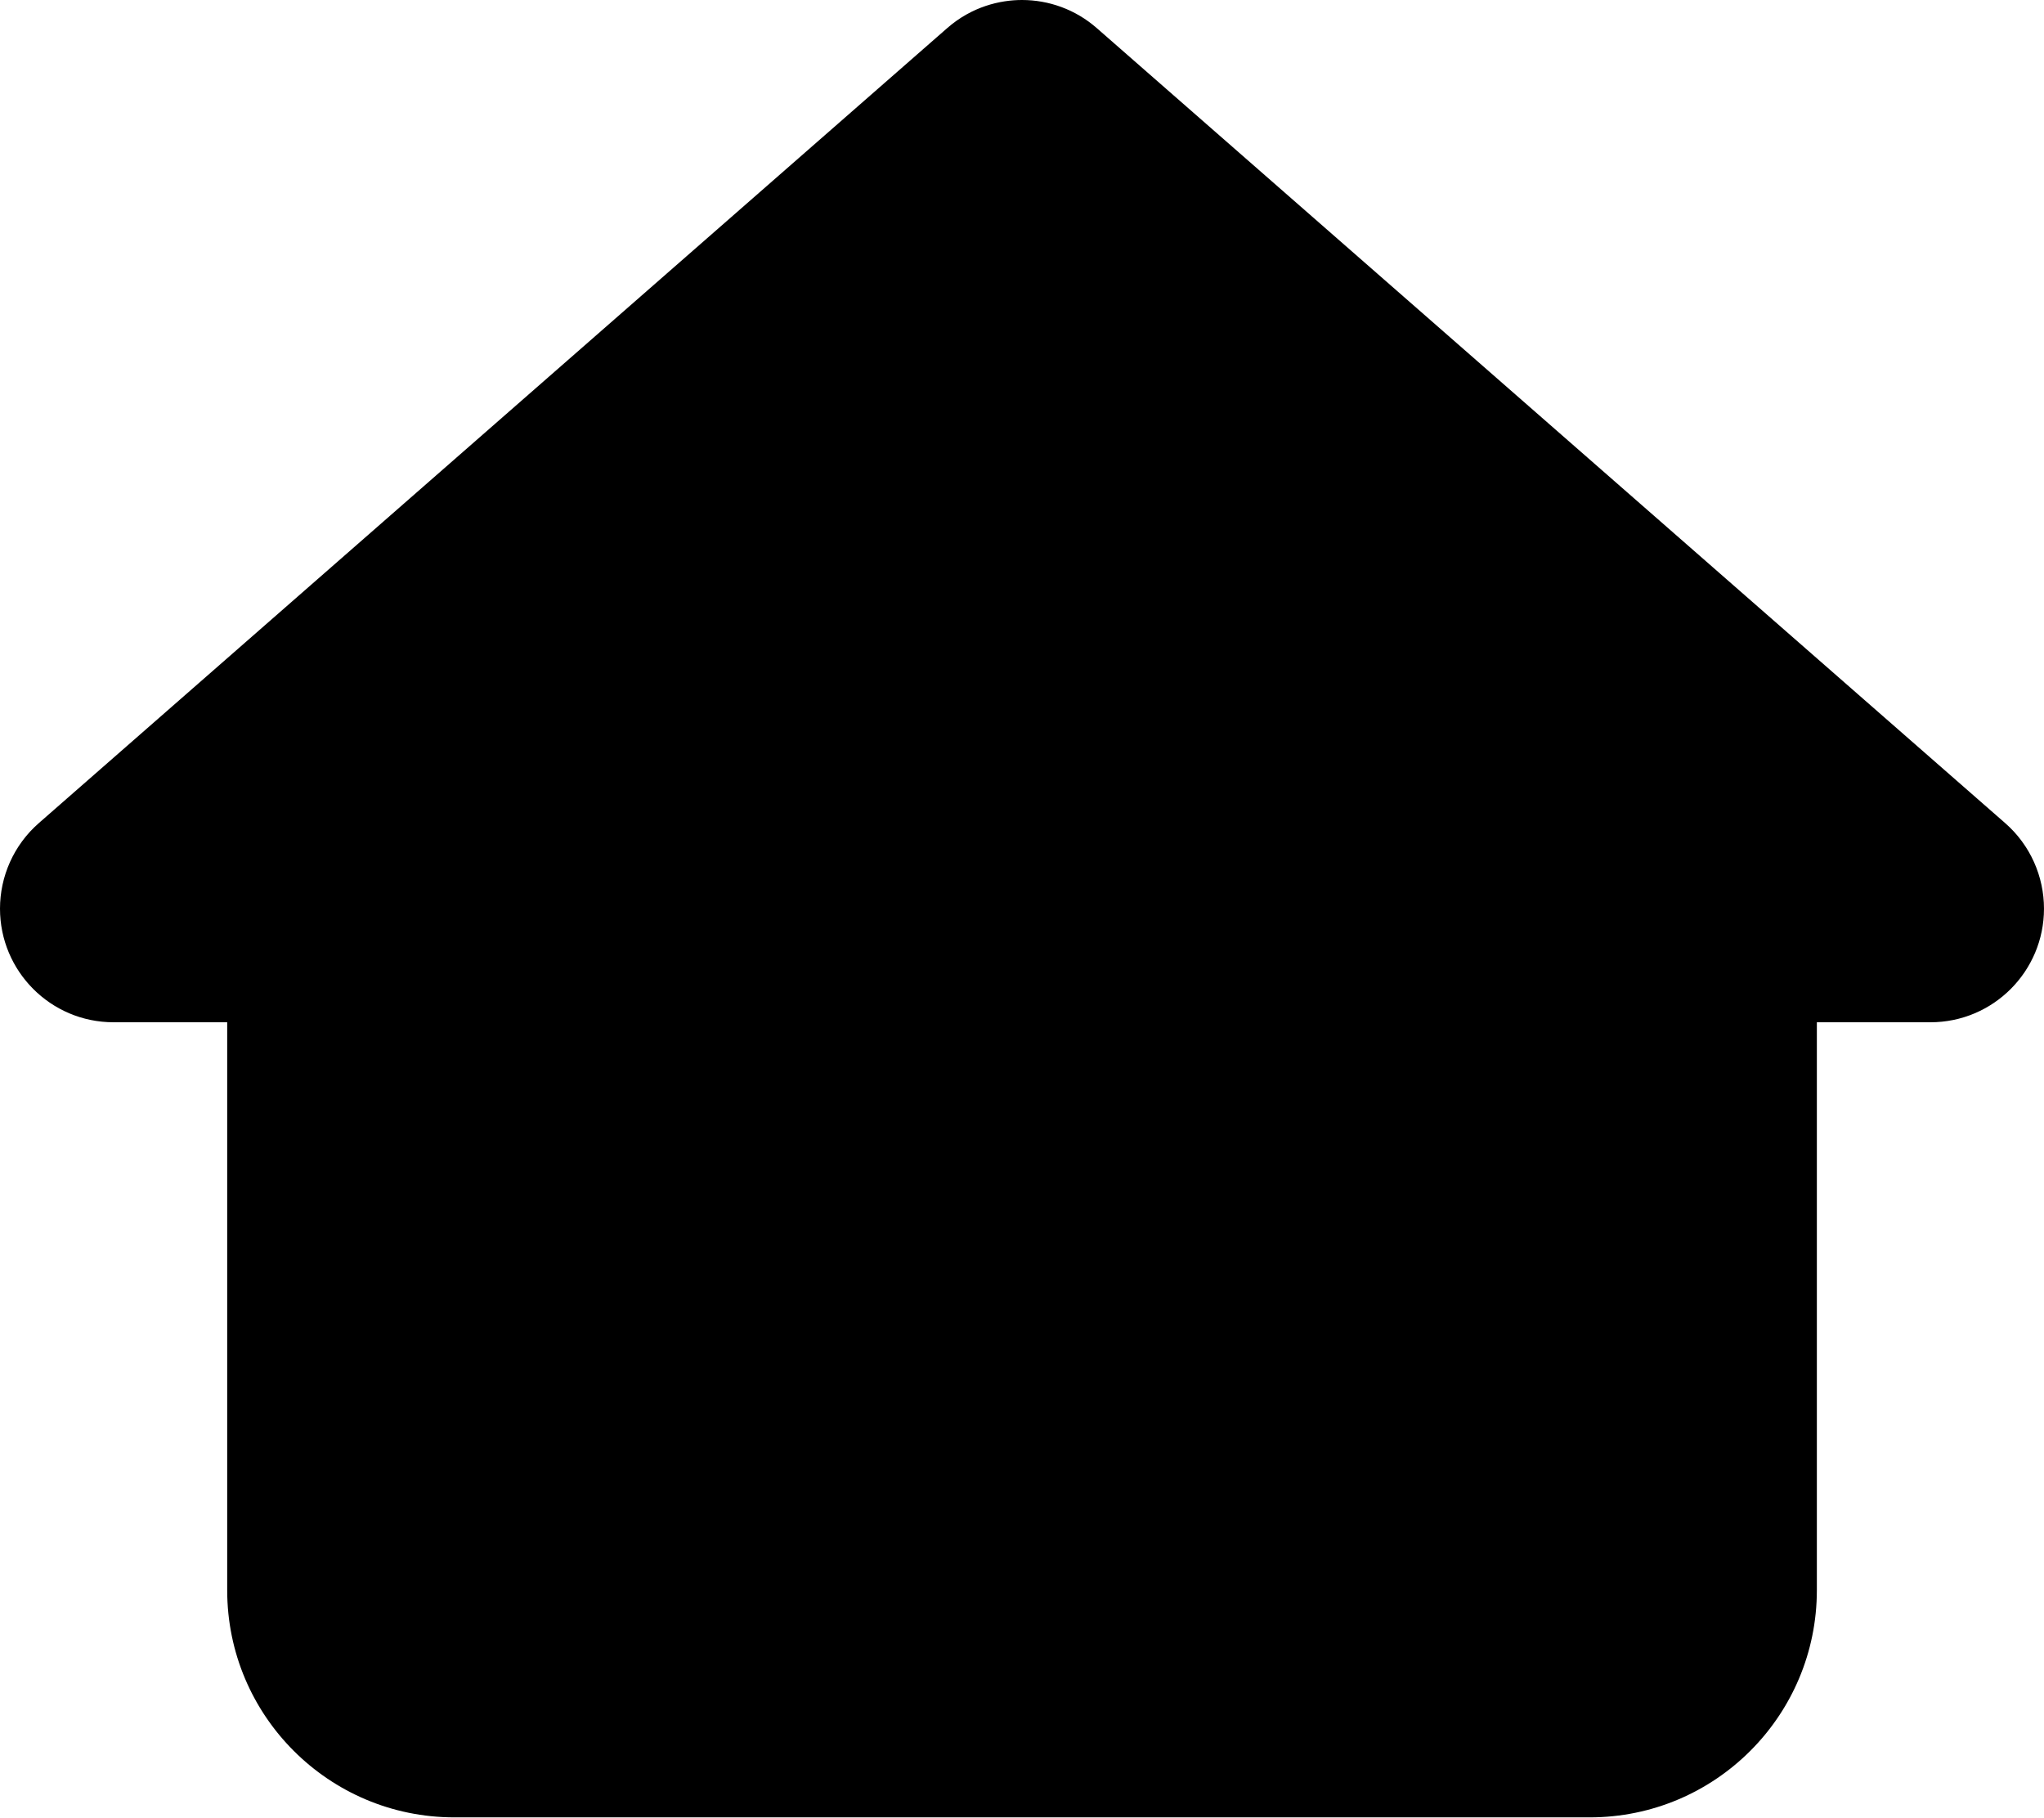
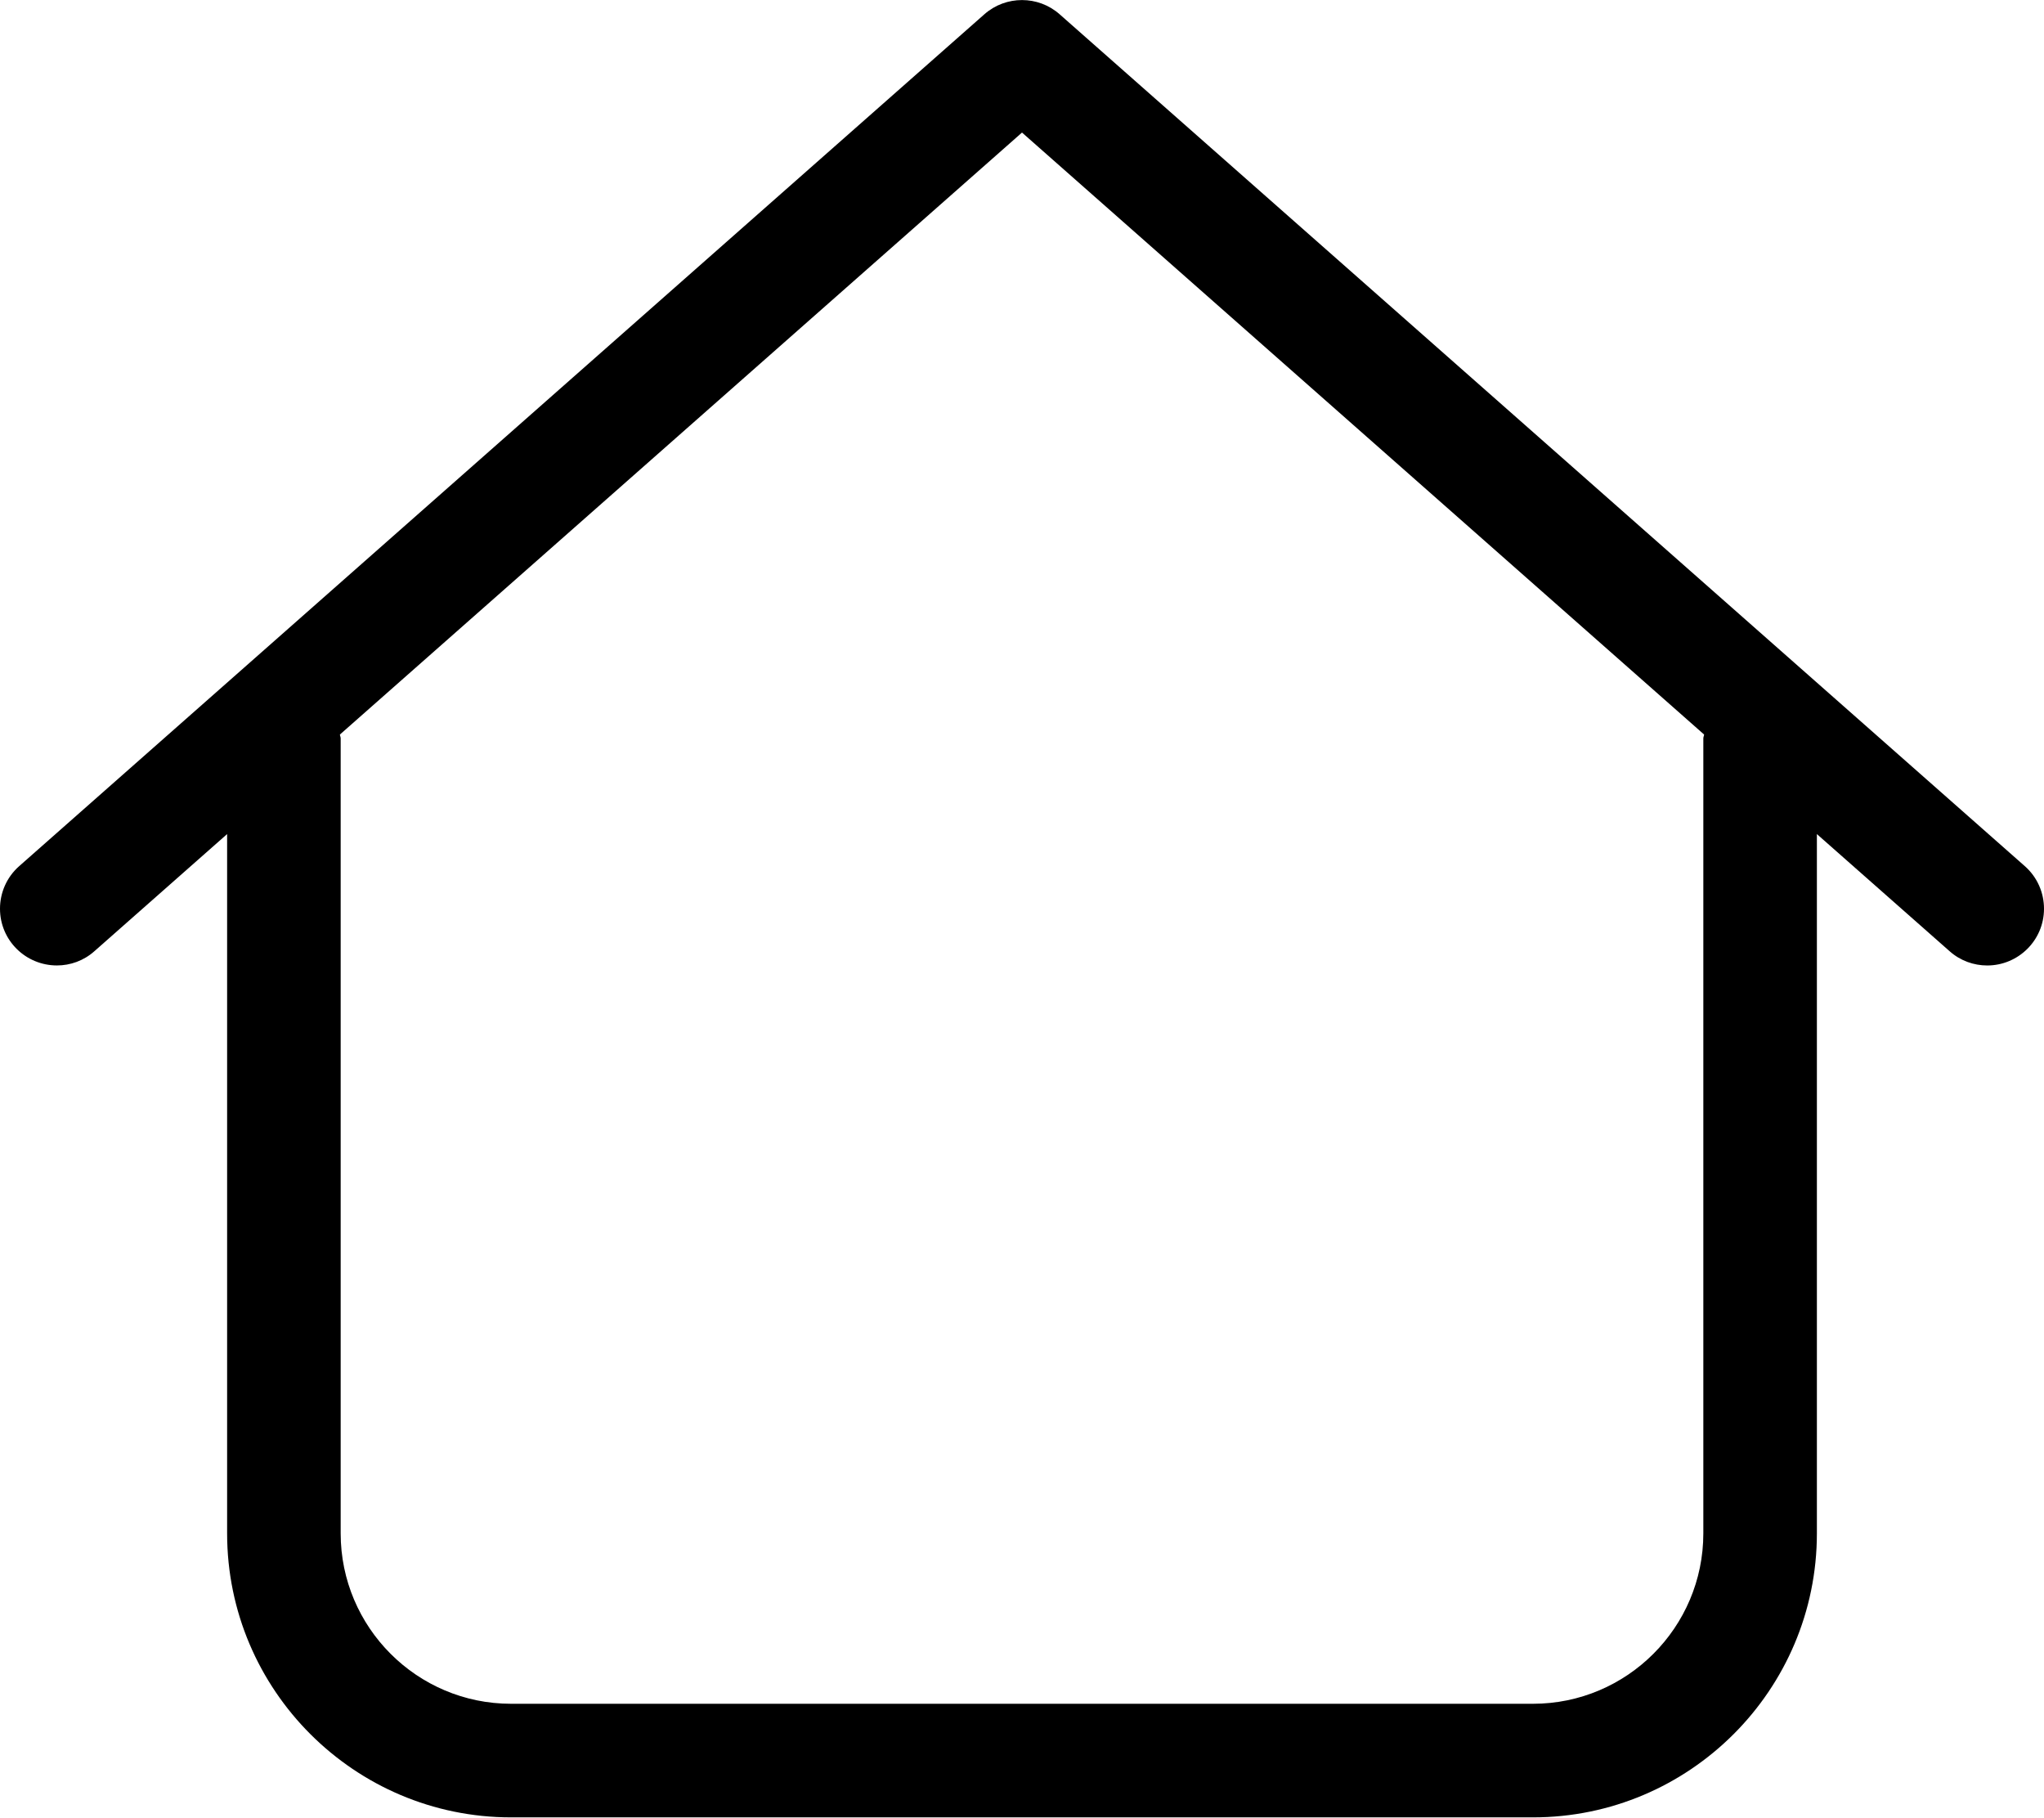
<svg xmlns="http://www.w3.org/2000/svg" viewBox="0 0 576 512">
-   <path d="M575.997 256C575.996 273.602 561.733 288 543.997 288H511.991V448C511.991 483.346 483.338 512 447.992 512H128.023C92.677 512 64.023 483.346 64.023 448V288H32C14.222 288 0.001 273.557 0 256C0 246.948 3.842 238.104 10.922 231.906L266.92 7.922C273.884 1.824 281.855 0 287.998 0C295.522 0 303.045 2.641 309.076 7.922L565.075 231.906C572.155 238.104 575.997 246.948 575.997 256Z " />
+   <path d="M576.001 256.01C576.001 251.575 574.169 247.161 570.577 244L298.579 4C295.563 1.344 291.782 0.016 288.001 0.016S280.438 1.344 277.422 4L5.424 244C1.832 247.161 0 251.575 0 256.01C0 264.93 7.24 271.993 16.044 271.993C19.8 271.993 23.563 270.68 26.58 268L64.002 234.982V432C64.002 476.125 99.892 512 144.001 512H432C476.109 512 511.999 476.125 511.999 432V234.982L549.421 268C552.452 270.688 556.233 272 559.999 272C568.726 272 576.001 264.947 576.001 256.01ZM479.999 208V432C479.999 458.469 458.468 480 432 480H144.001C117.533 480 96.002 458.469 96.002 432V208C96.002 207.623 95.812 207.309 95.787 206.938L288.001 37.344L480.214 206.938C480.189 207.309 479.999 207.623 479.999 208Z " />
</svg>
